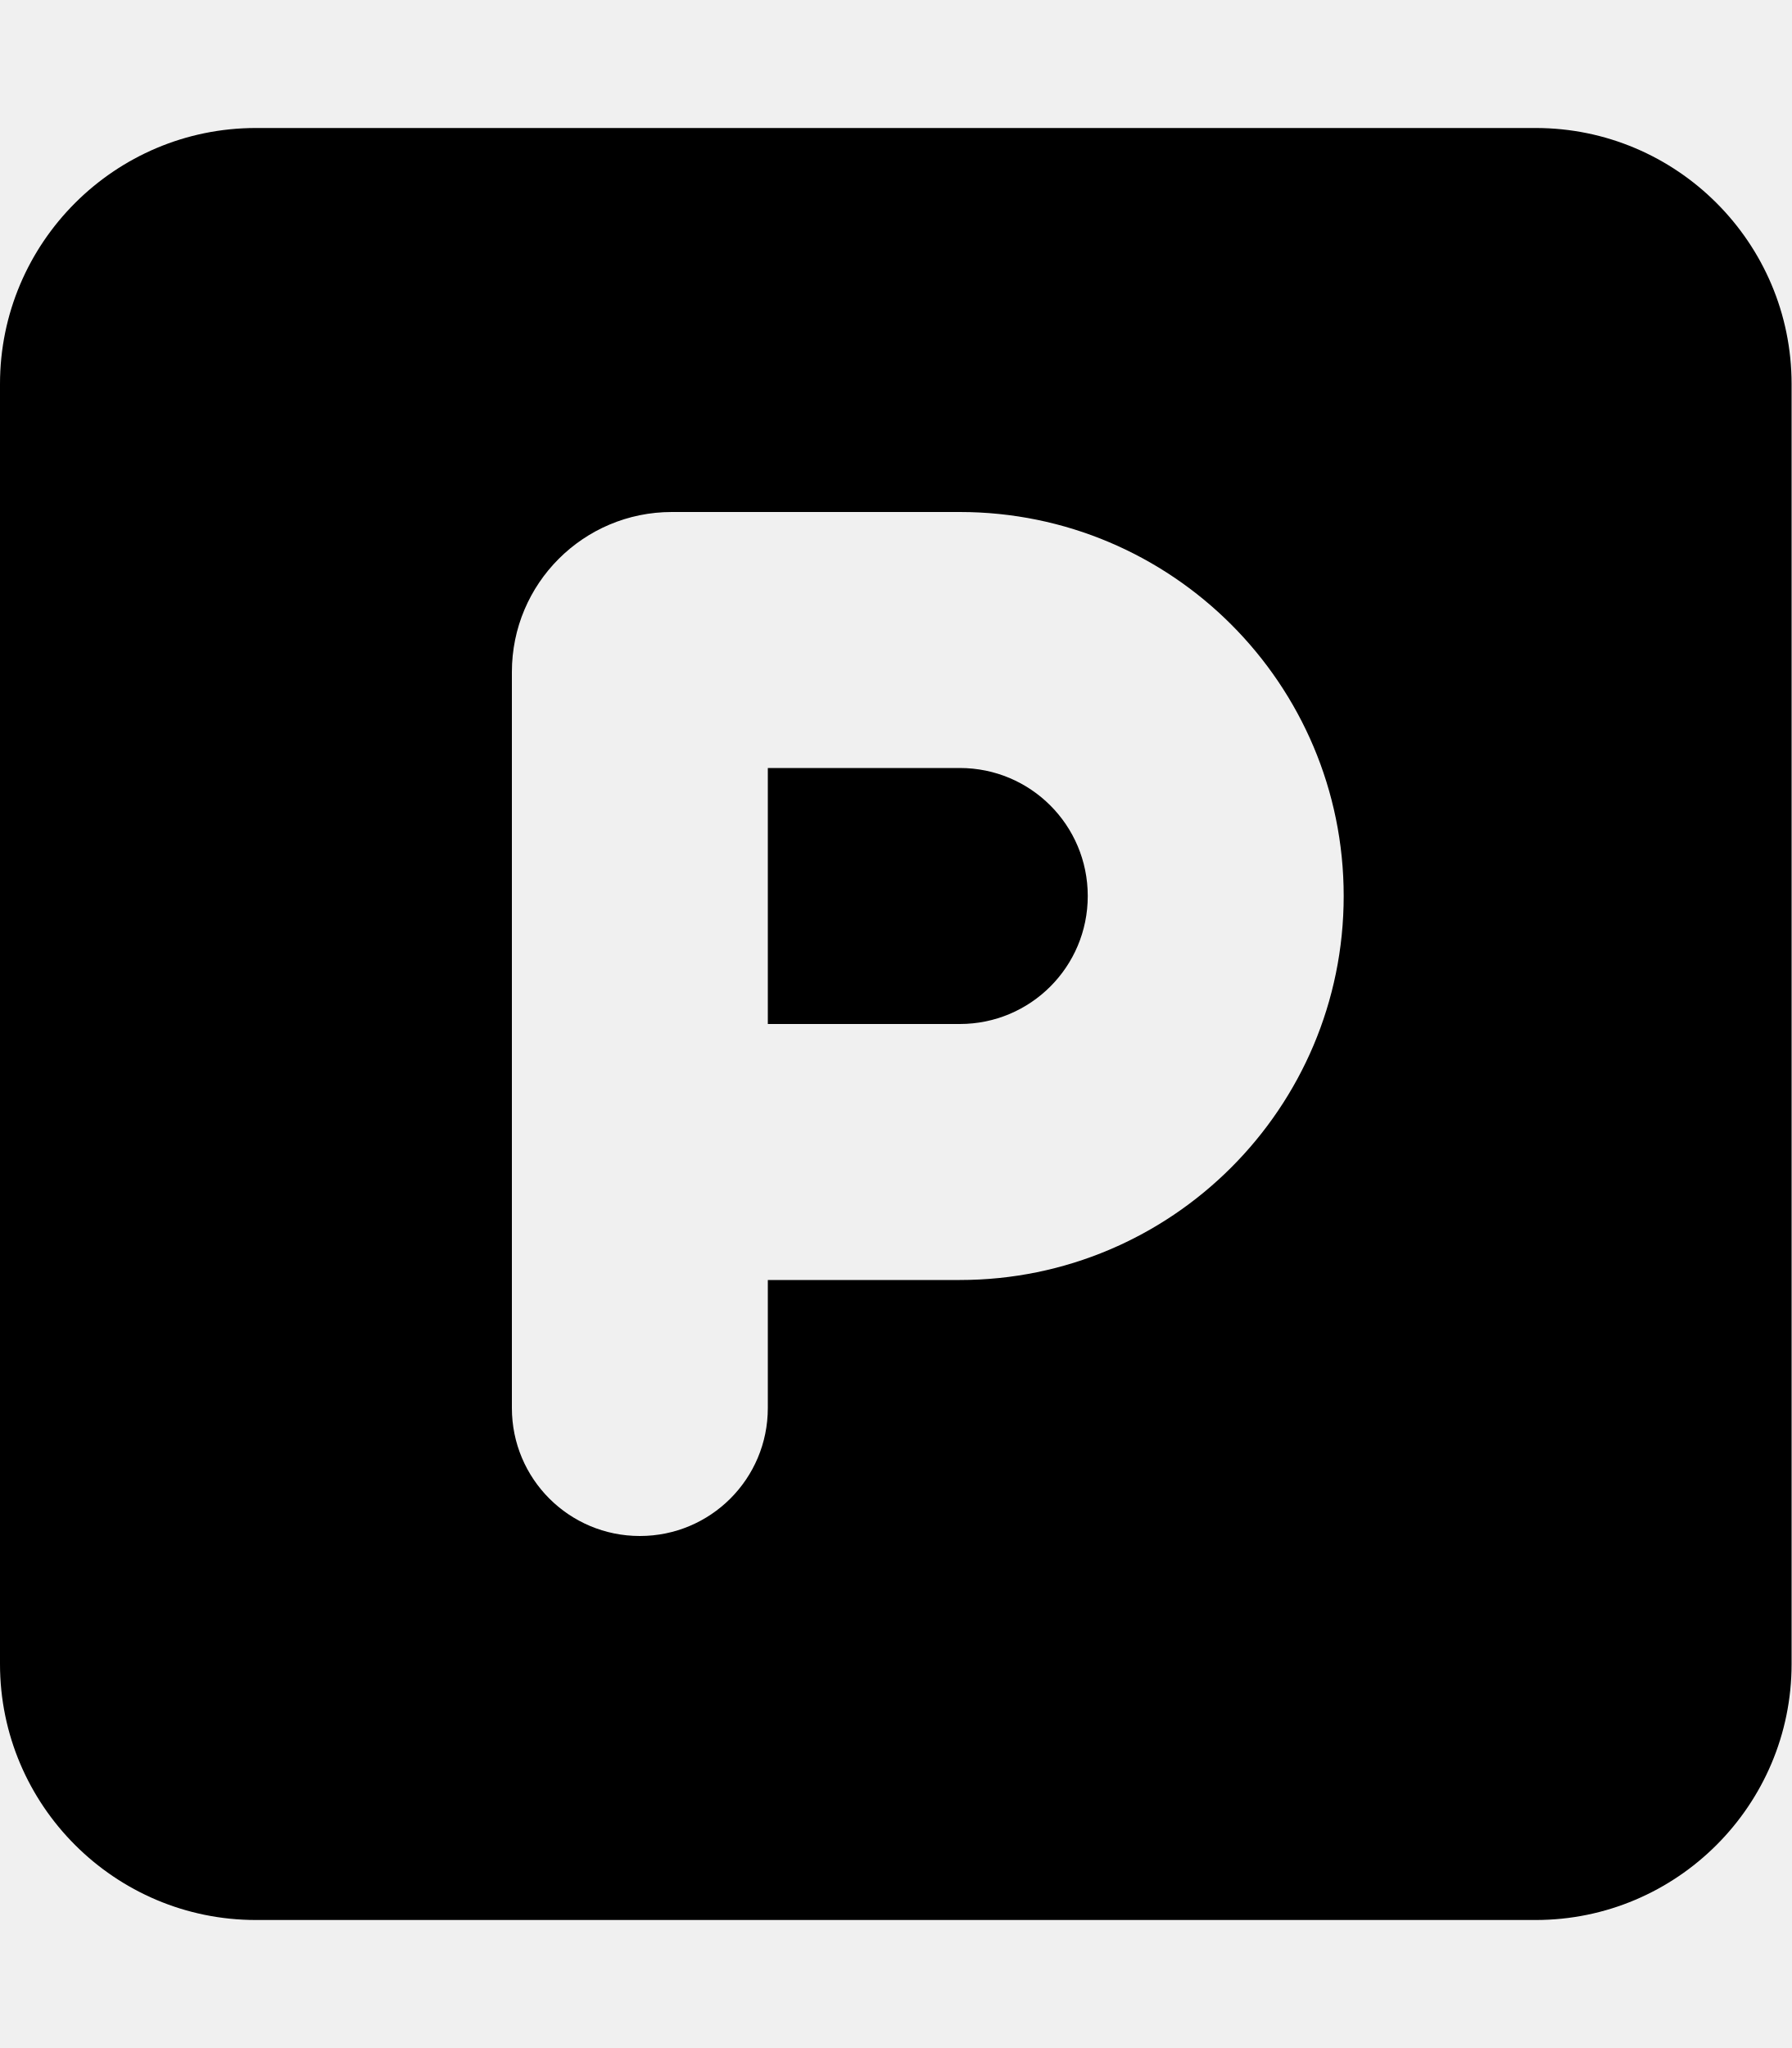
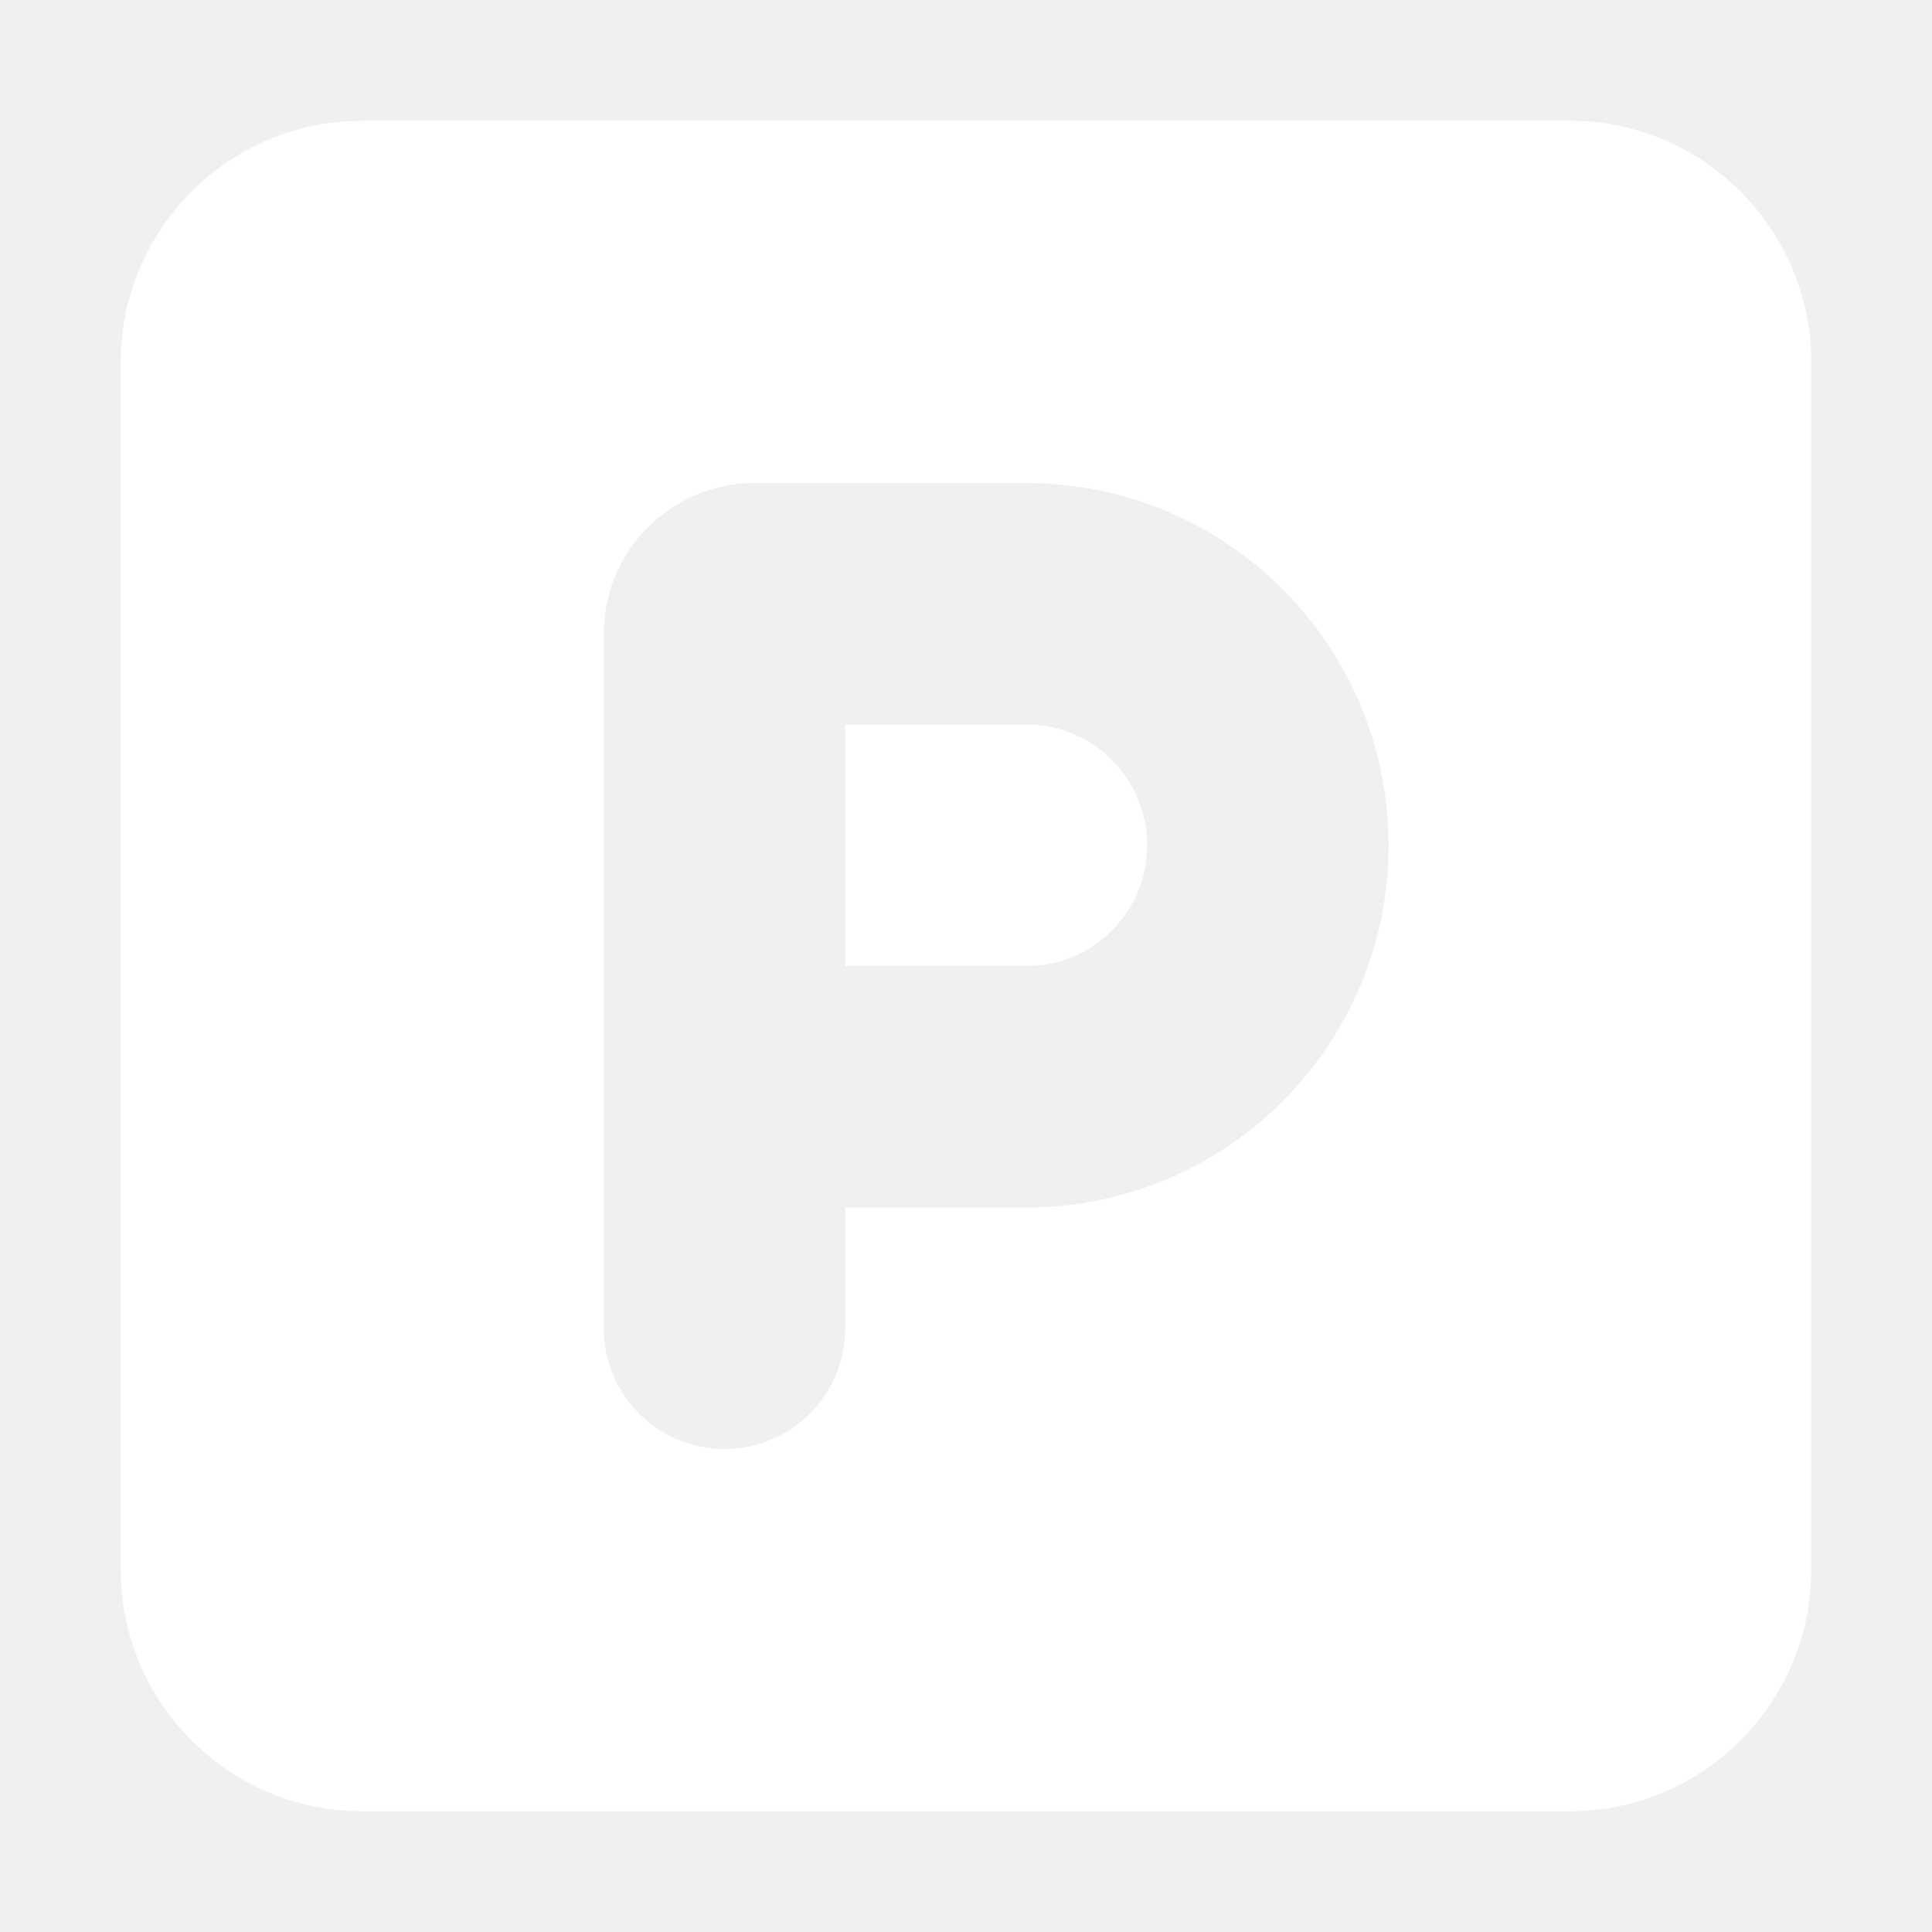
- <svg xmlns="http://www.w3.org/2000/svg" viewBox="0 0 448 512">
+ <svg xmlns="http://www.w3.org/2000/svg" viewBox="0 0 448 512" fill="white" width="25px" height="25px">
  <path d="M64 32C28.7 32 0 60.7 0 96V416c0 35.3 28.7 64 64 64H384c35.3 0 64-28.7 64-64V96c0-35.3-28.7-64-64-64H64zM192 256h48c17.7 0 32-14.3 32-32s-14.3-32-32-32H192v64zm48 64H192v32c0 17.7-14.3 32-32 32s-32-14.3-32-32V288 168c0-22.1 17.9-40 40-40h72c53 0 96 43 96 96s-43 96-96 96z" />
</svg>
